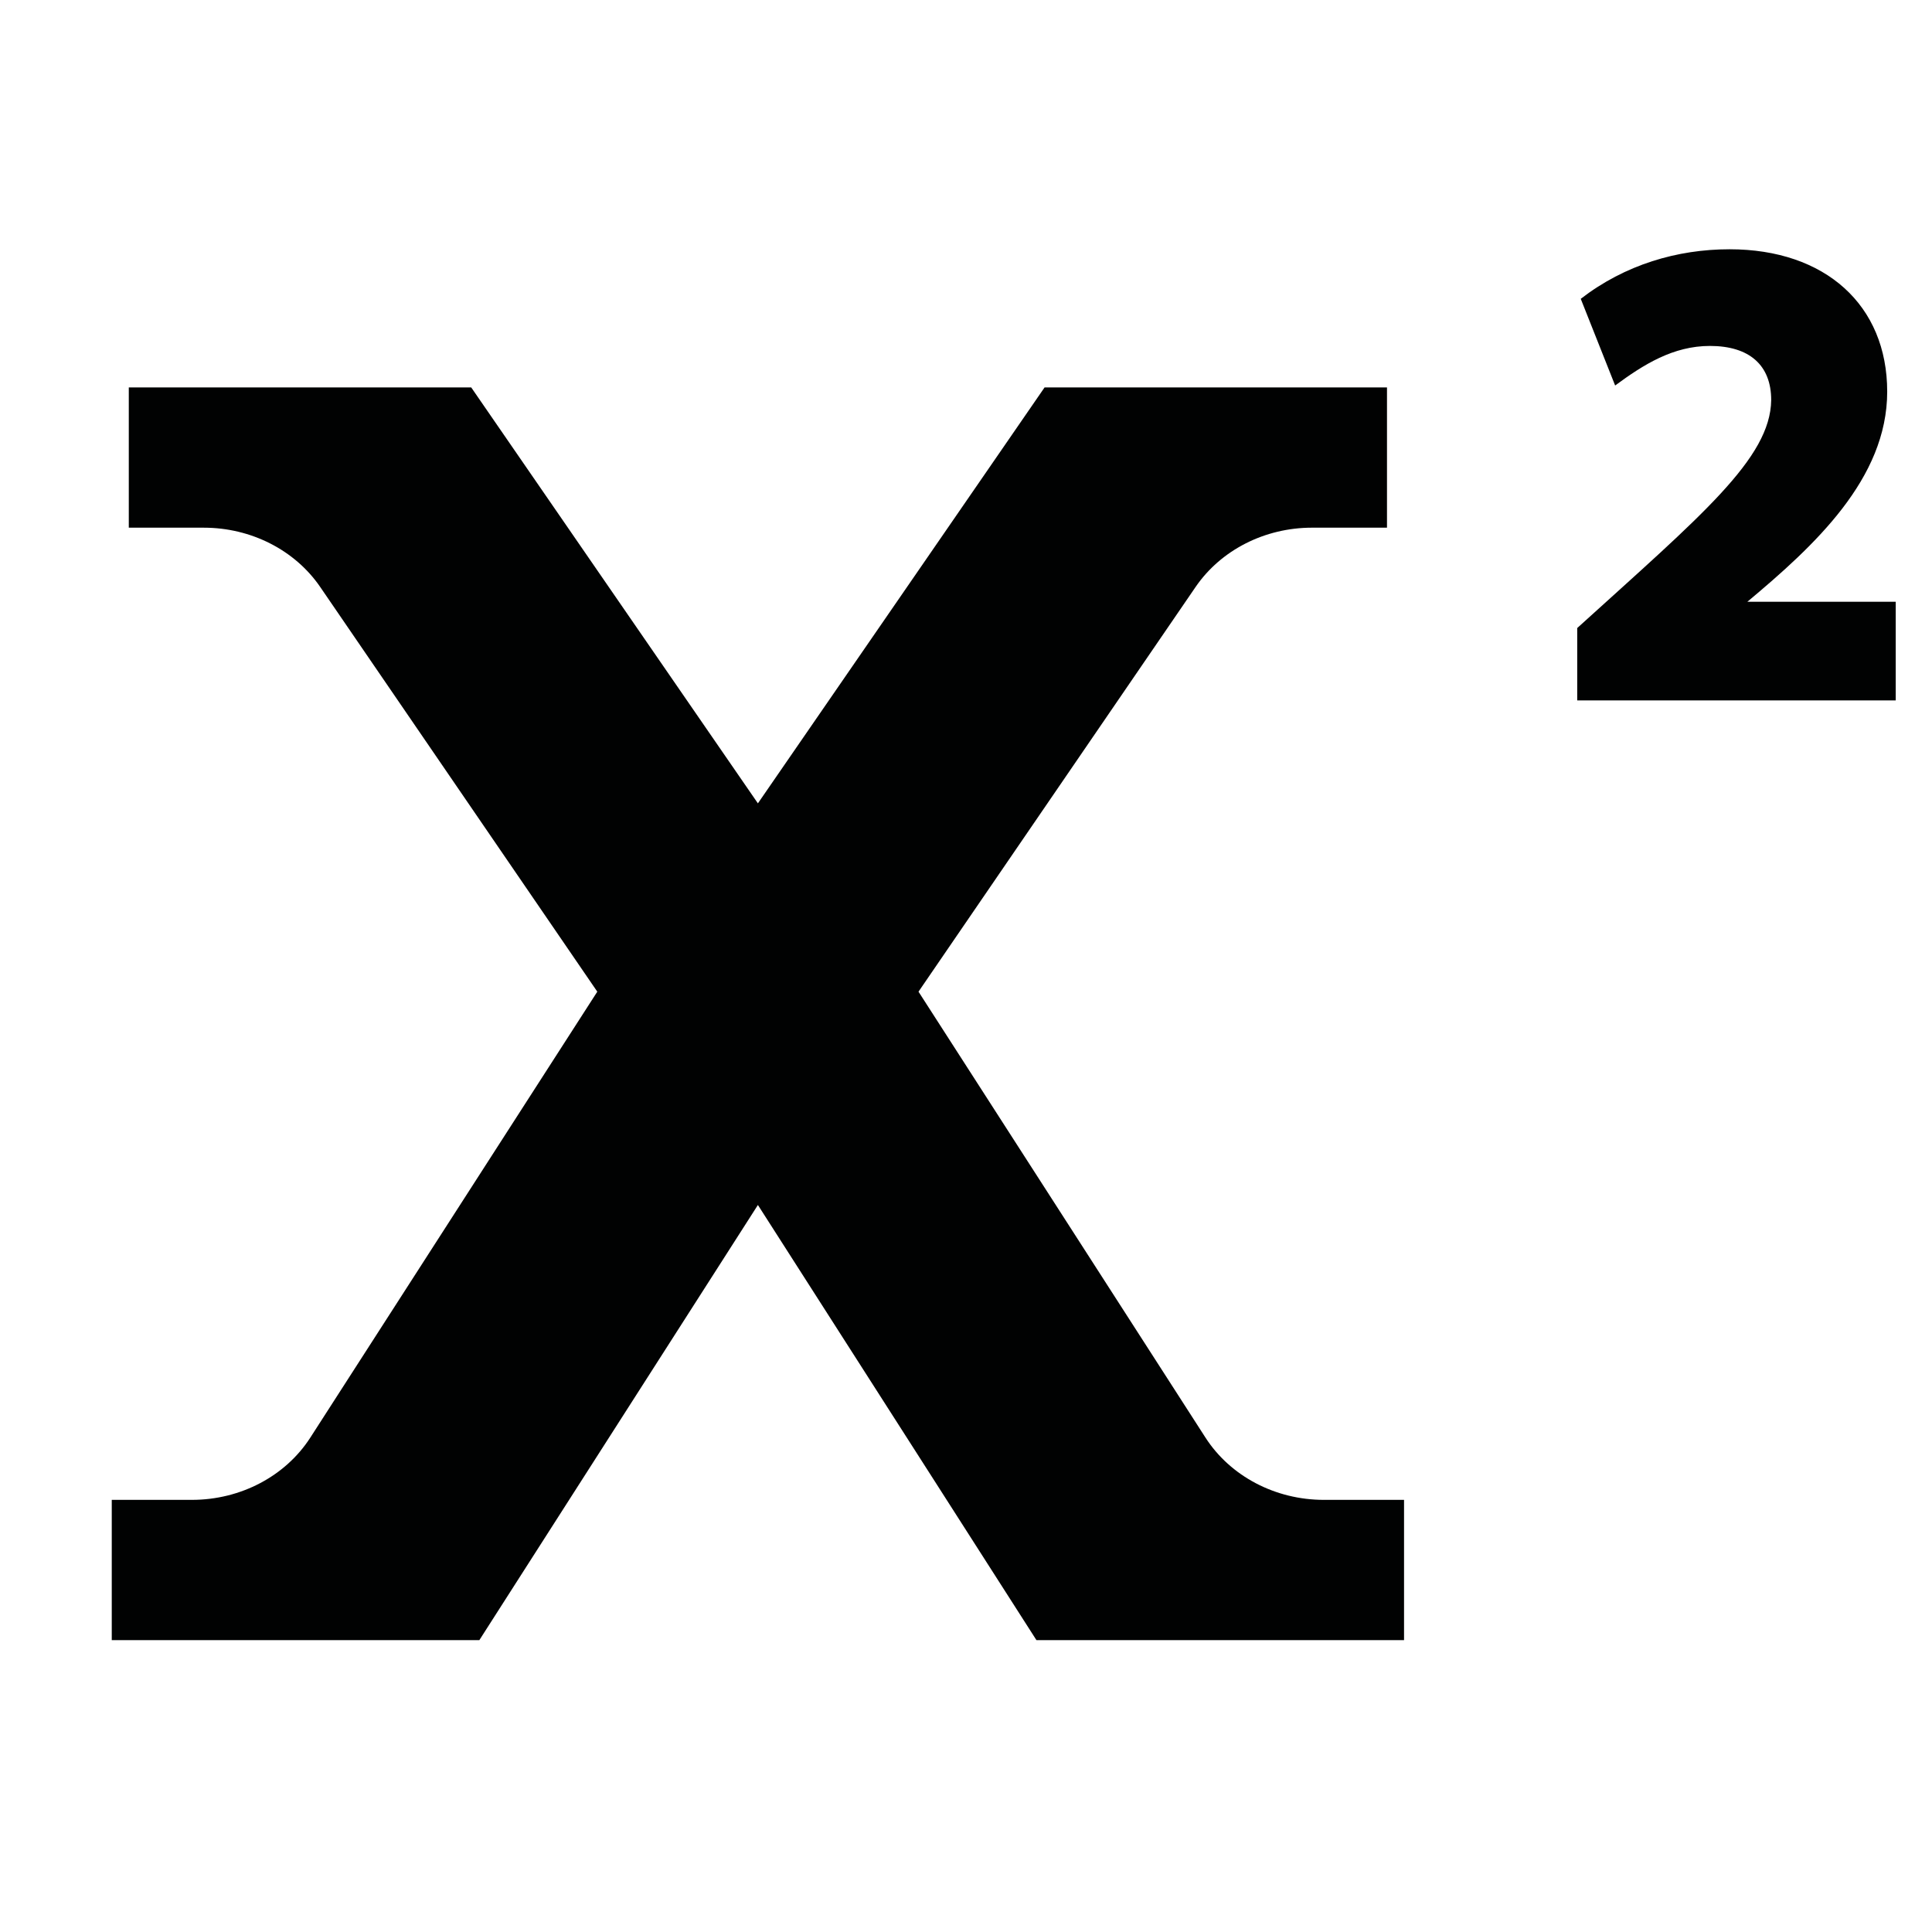
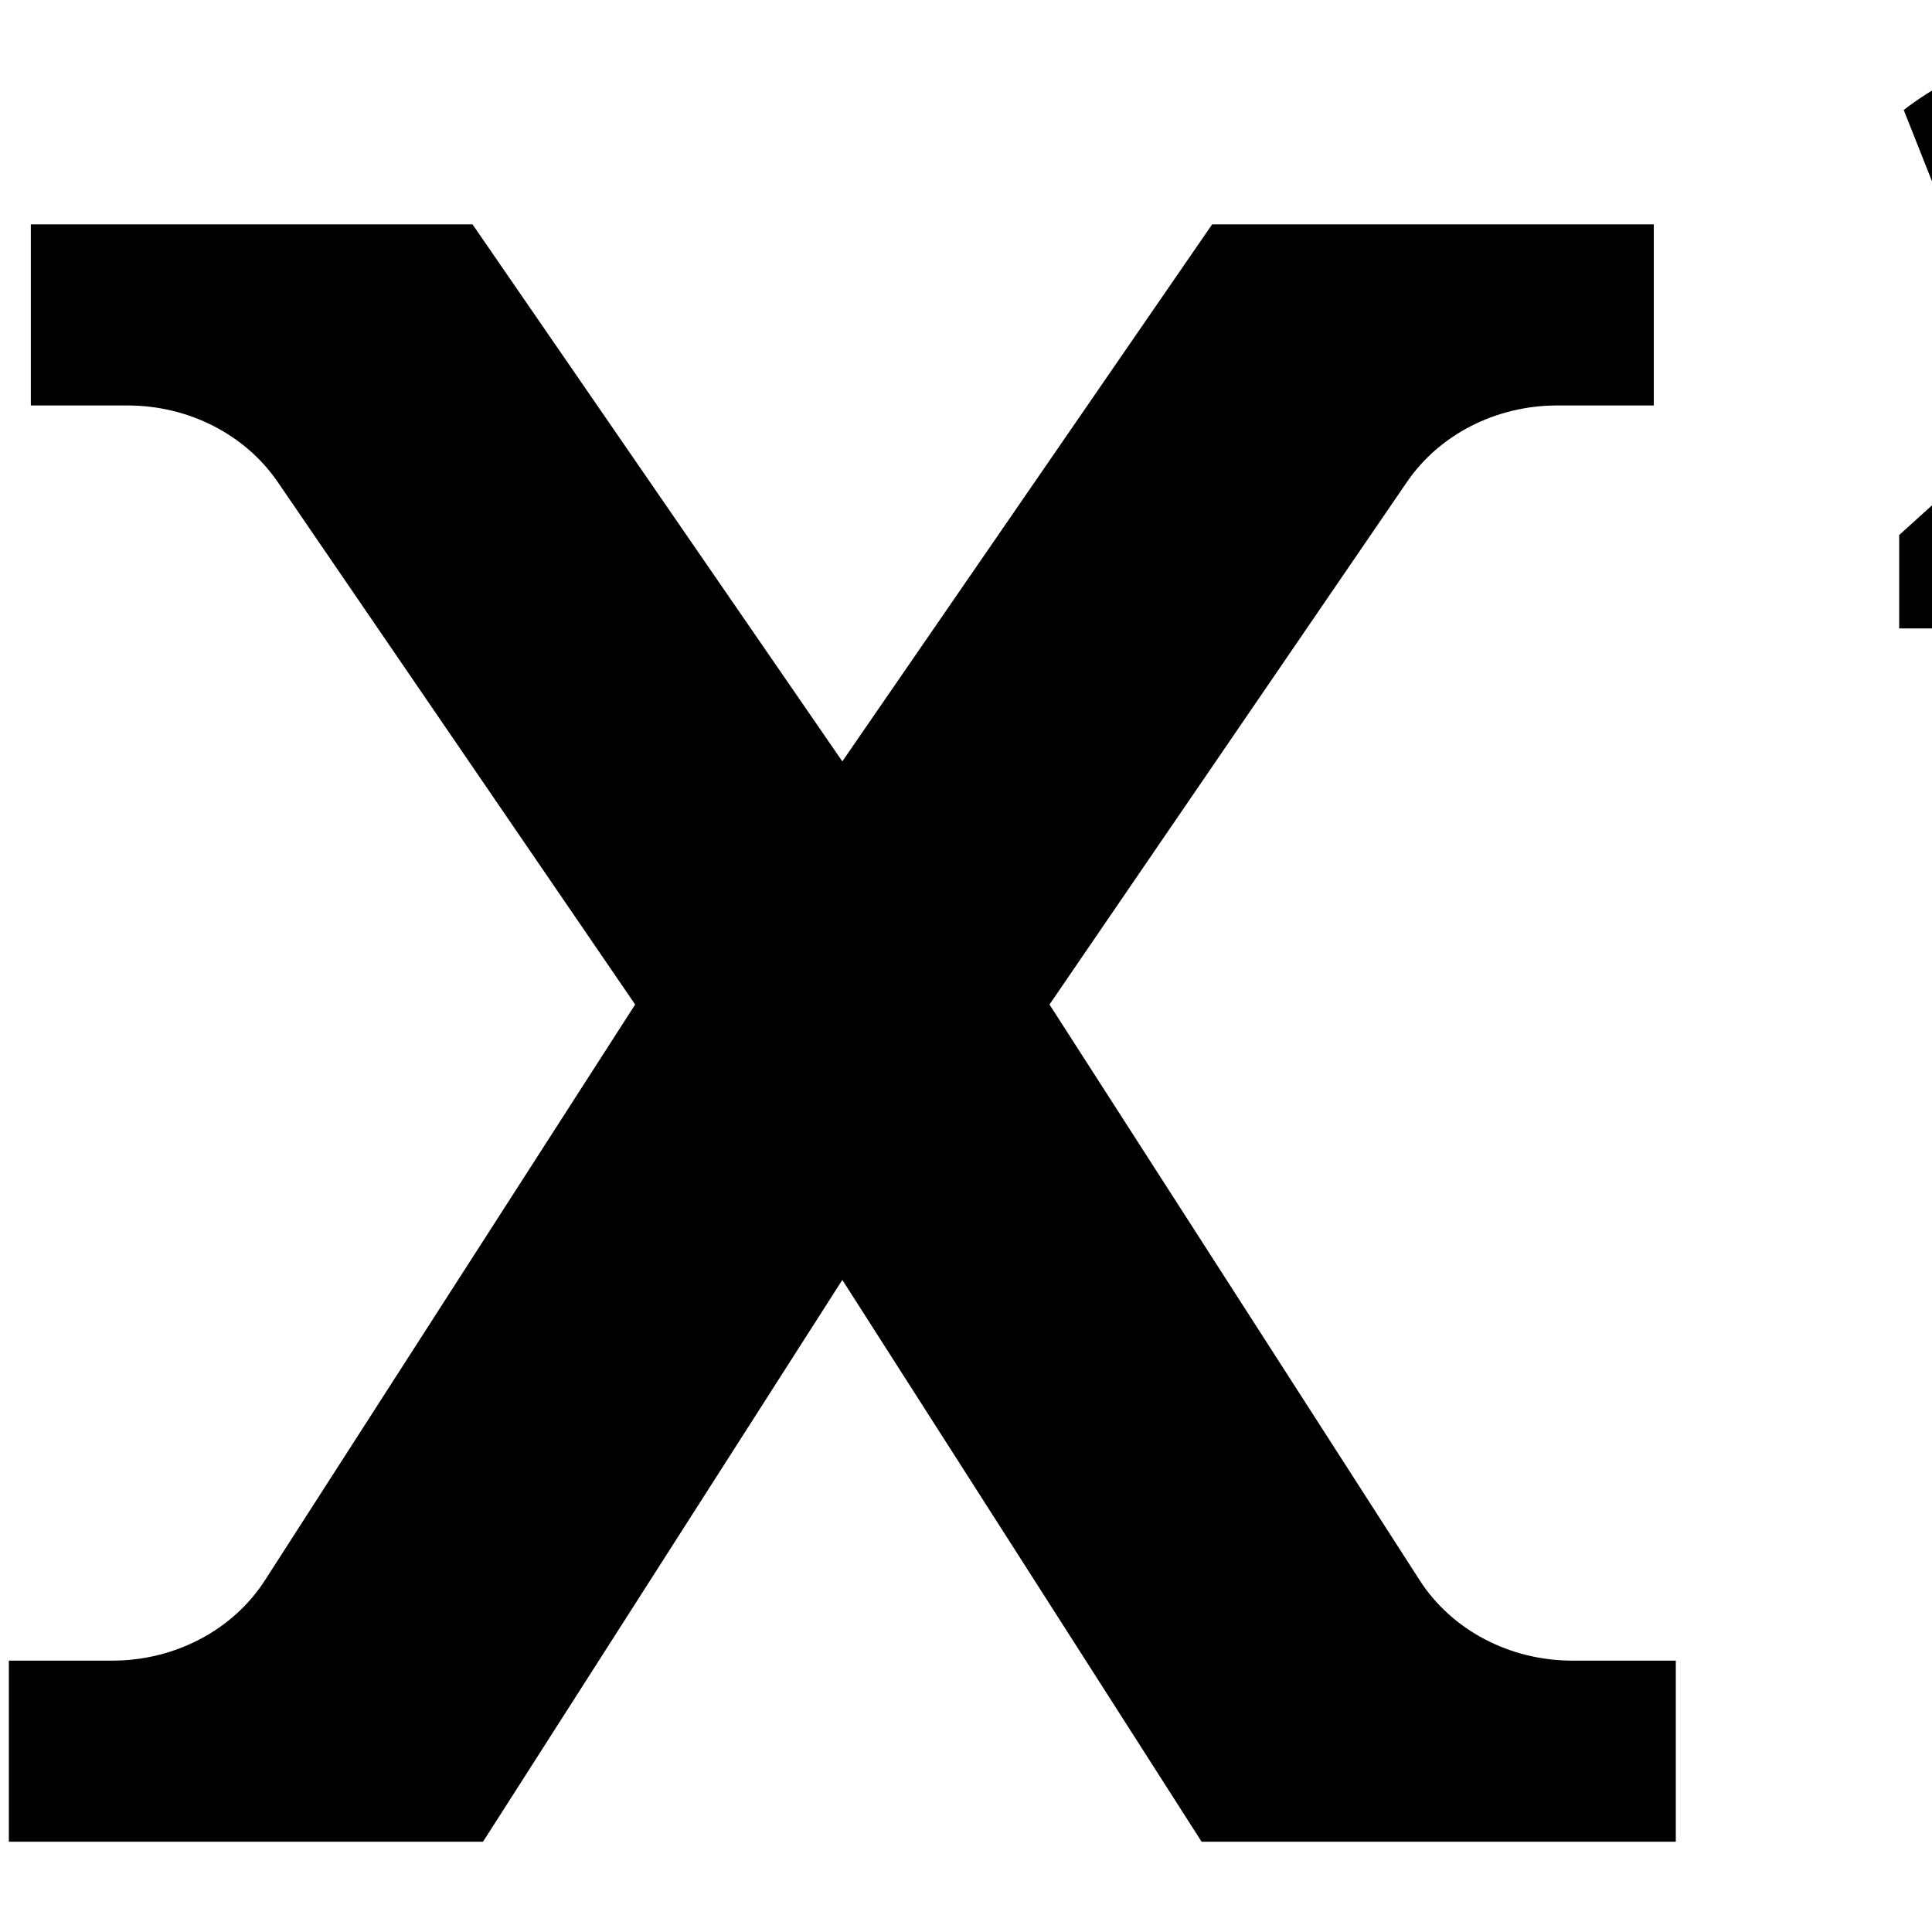
- <svg xmlns="http://www.w3.org/2000/svg" version="1.1" id="Layer_1" x="0px" y="0px" width="1024px" height="1024px" viewBox="0 0 1024 1024" enable-background="new 0 0 1024 1024" xml:space="preserve">
-   <g>
-     <g>
-       <path fill="#010202" d="M638.914,761.941L486.828,525.609l146.856-214.495c13.394-19.572,36.67-31.432,61.683-31.432h39.767    v-74.35H553.655L401.703,425.796l-151.952-220.46H68.264v74.35h39.776c25.008,0,48.282,11.859,61.682,31.432l146.856,214.49    L164.49,761.938c-13.176,20.477-37.01,33.018-62.745,33.018h-42.51v74.354H254.06l147.643-230.648L549.338,869.31h194.835v-74.351    h-42.519C675.925,794.959,652.086,782.417,638.914,761.941z M926.134,318.947c35.413-29.623,74.122-65.123,74.122-111.366    c0-45.84-32.794-75.463-83.544-75.463c-27.646,0-55.458,8.141-78.881,26.265l18.226,45.942    c15.142-11.173,30.782-20.97,50.242-20.97c20.939,0,32.472,10.213,32.472,28.702c-0.4,30.978-37.019,61.143-102.813,120.818    v38.353h168.808v-52.278h-78.631L926.134,318.947L926.134,318.947z" />
-     </g>
-   </g>
+ <svg xmlns="http://www.w3.org/2000/svg" preserveAspectRatio="xMidYMid" width="1024" height="1024" viewBox="0 0 1024 1024">
+   <defs>
+     <style>
+       .cls-1 {
+         fill: #000;
+         fill-rule: evenodd;
+       }
+     </style>
+   </defs>
+   <path d="M1224.352,265.601 L1122.923,265.601 C1168.606,227.355 1218.535,181.521 1218.535,121.817 C1218.535,62.634 1176.234,24.388 1110.769,24.388 C1075.107,24.388 1039.232,34.898 1009.019,58.298 L1032.528,117.612 C1052.060,103.187 1072.238,90.538 1097.337,90.538 C1124.347,90.538 1139.223,103.722 1139.223,127.594 C1138.704,167.588 1091.468,206.535 1006.603,283.581 L1006.603,333.098 L1224.352,333.098 L1224.352,265.601 ZM888.208,880.169 L888.208,976.165 L636.887,976.165 L446.450,678.379 L256.003,976.165 L4.691,976.165 L4.691,880.169 L59.527,880.169 C92.722,880.169 123.464,863.980 140.462,837.540 L336.646,532.418 L147.213,255.492 C129.927,230.222 99.907,214.911 67.646,214.911 L16.340,214.911 L16.340,118.919 L250.445,118.919 L446.450,403.552 L642.454,118.919 L876.550,118.919 L876.550,214.911 L825.253,214.911 C792.987,214.911 762.963,230.222 745.686,255.492 L556.253,532.422 L752.432,837.544 C769.426,863.980 800.172,880.173 833.363,880.173 L888.208,880.173 L888.208,880.169 Z" class="cls-1" />
</svg>
